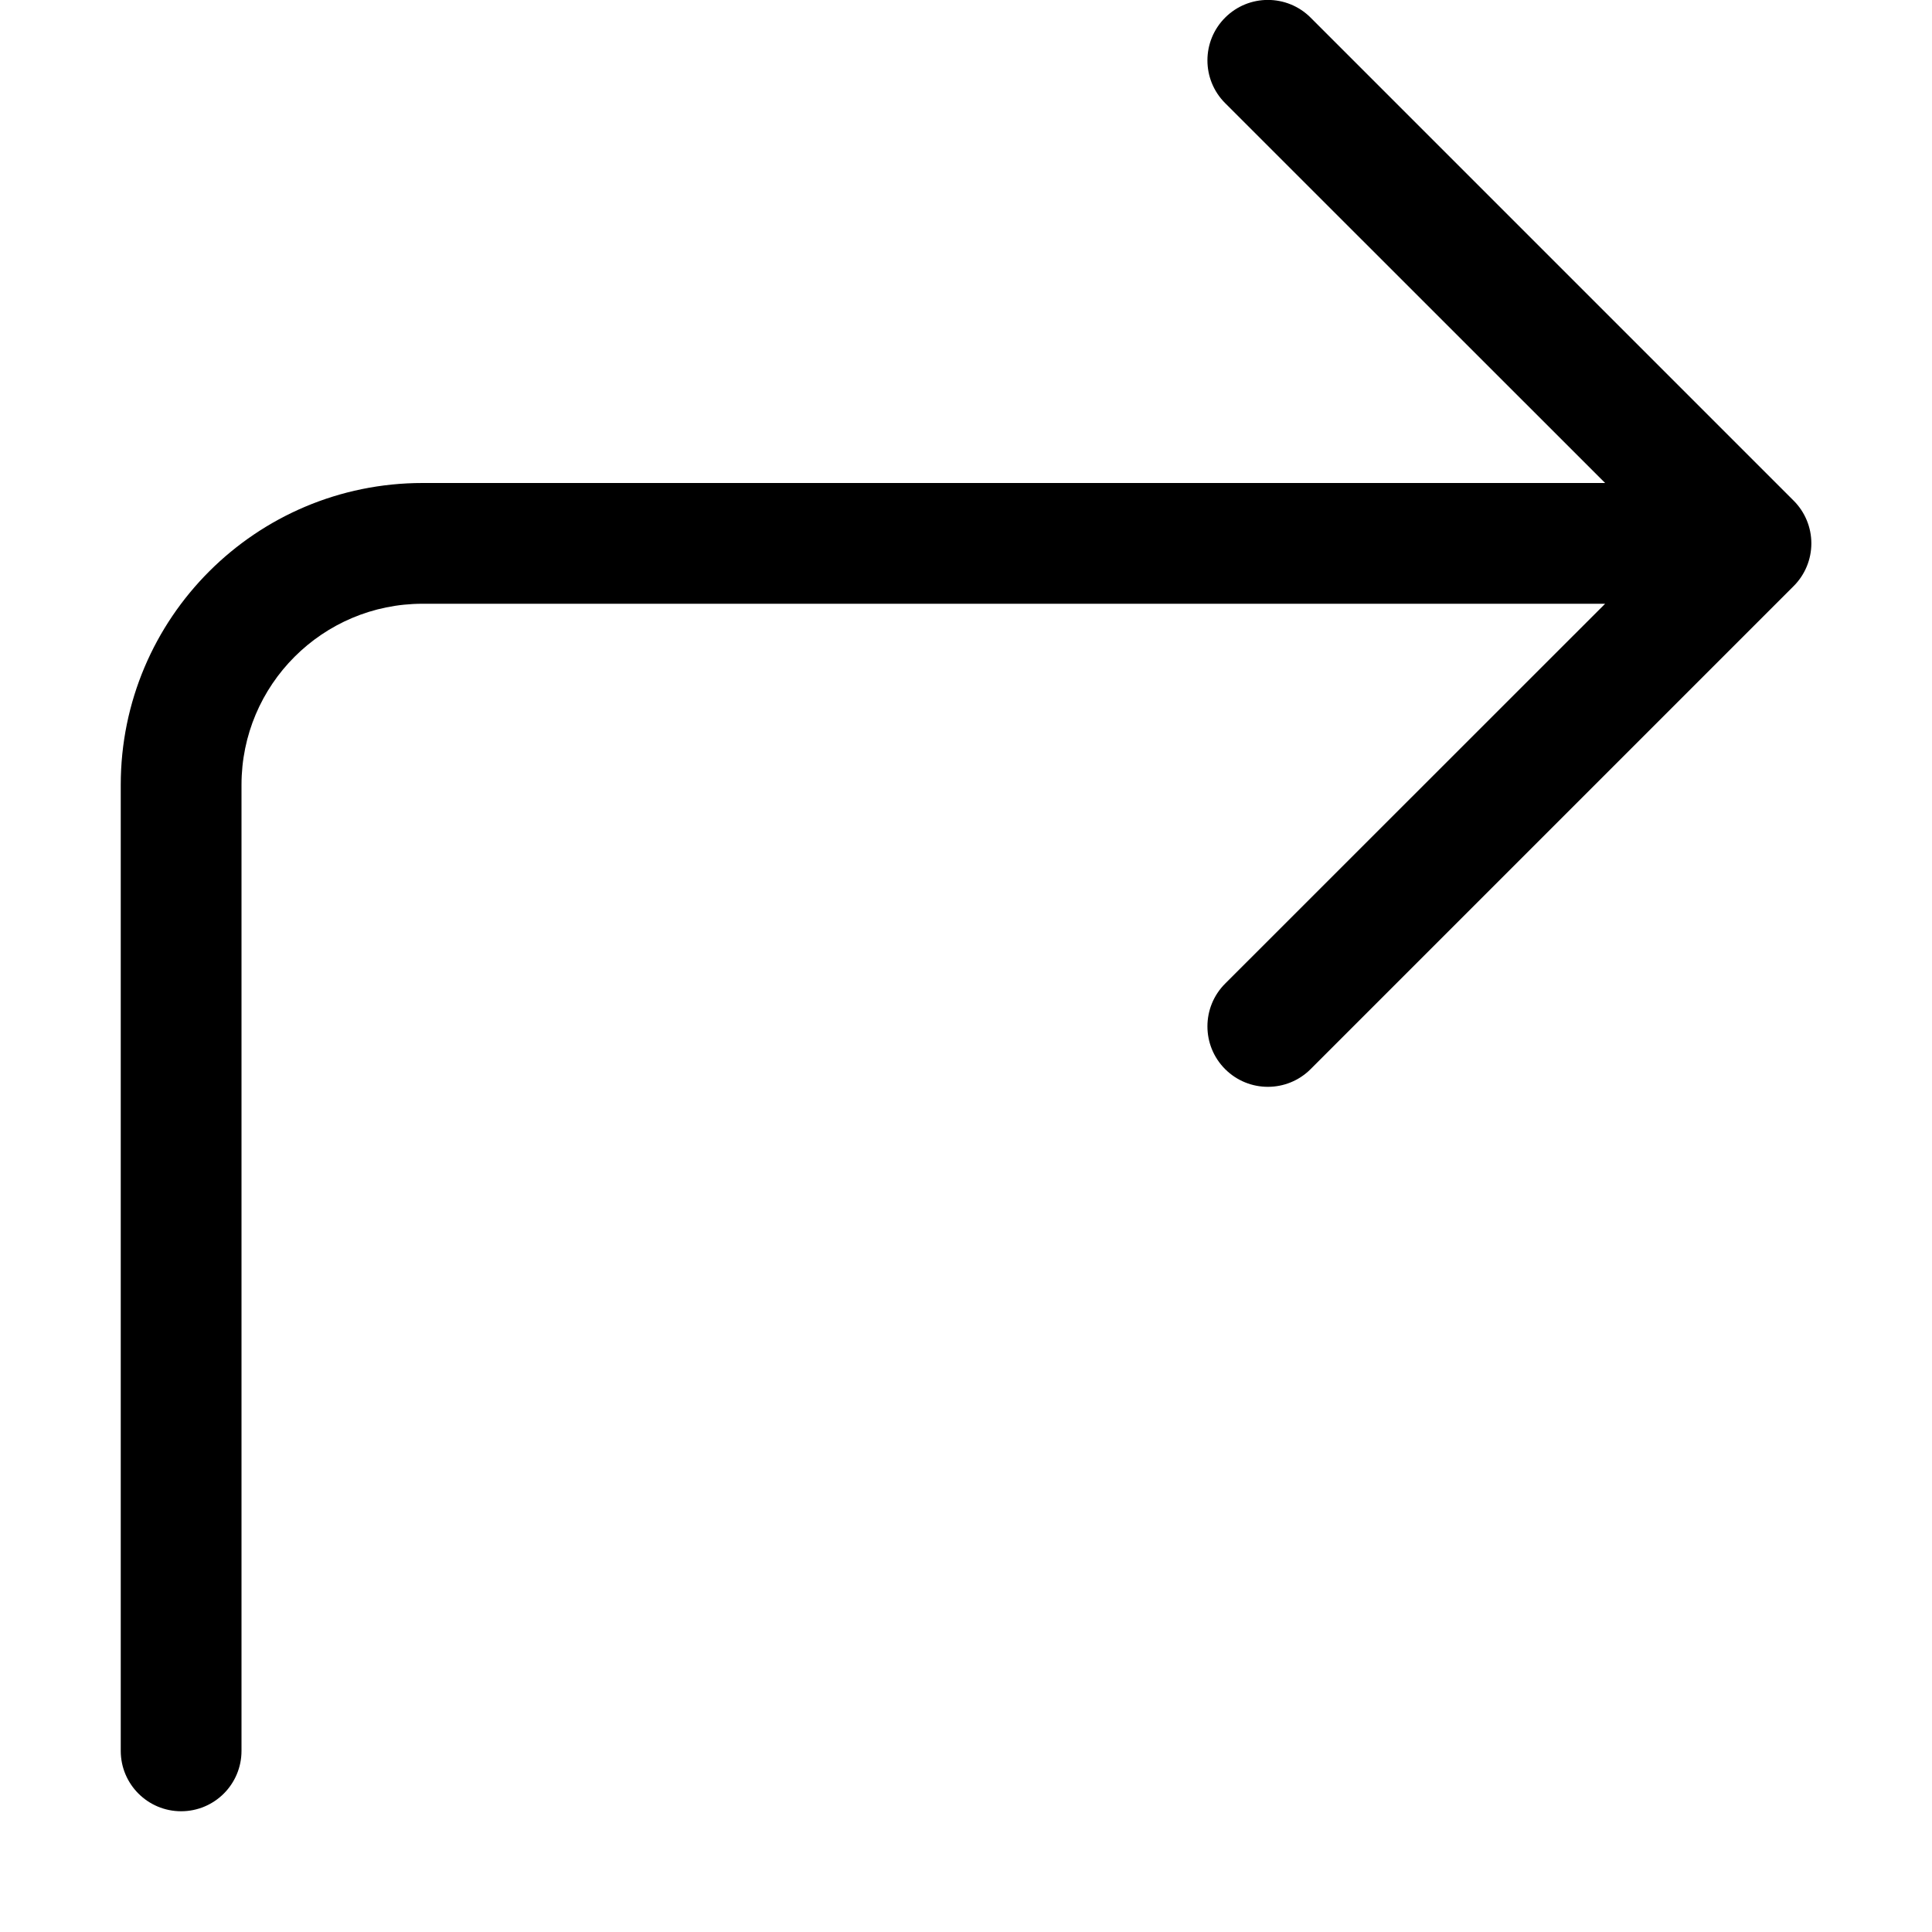
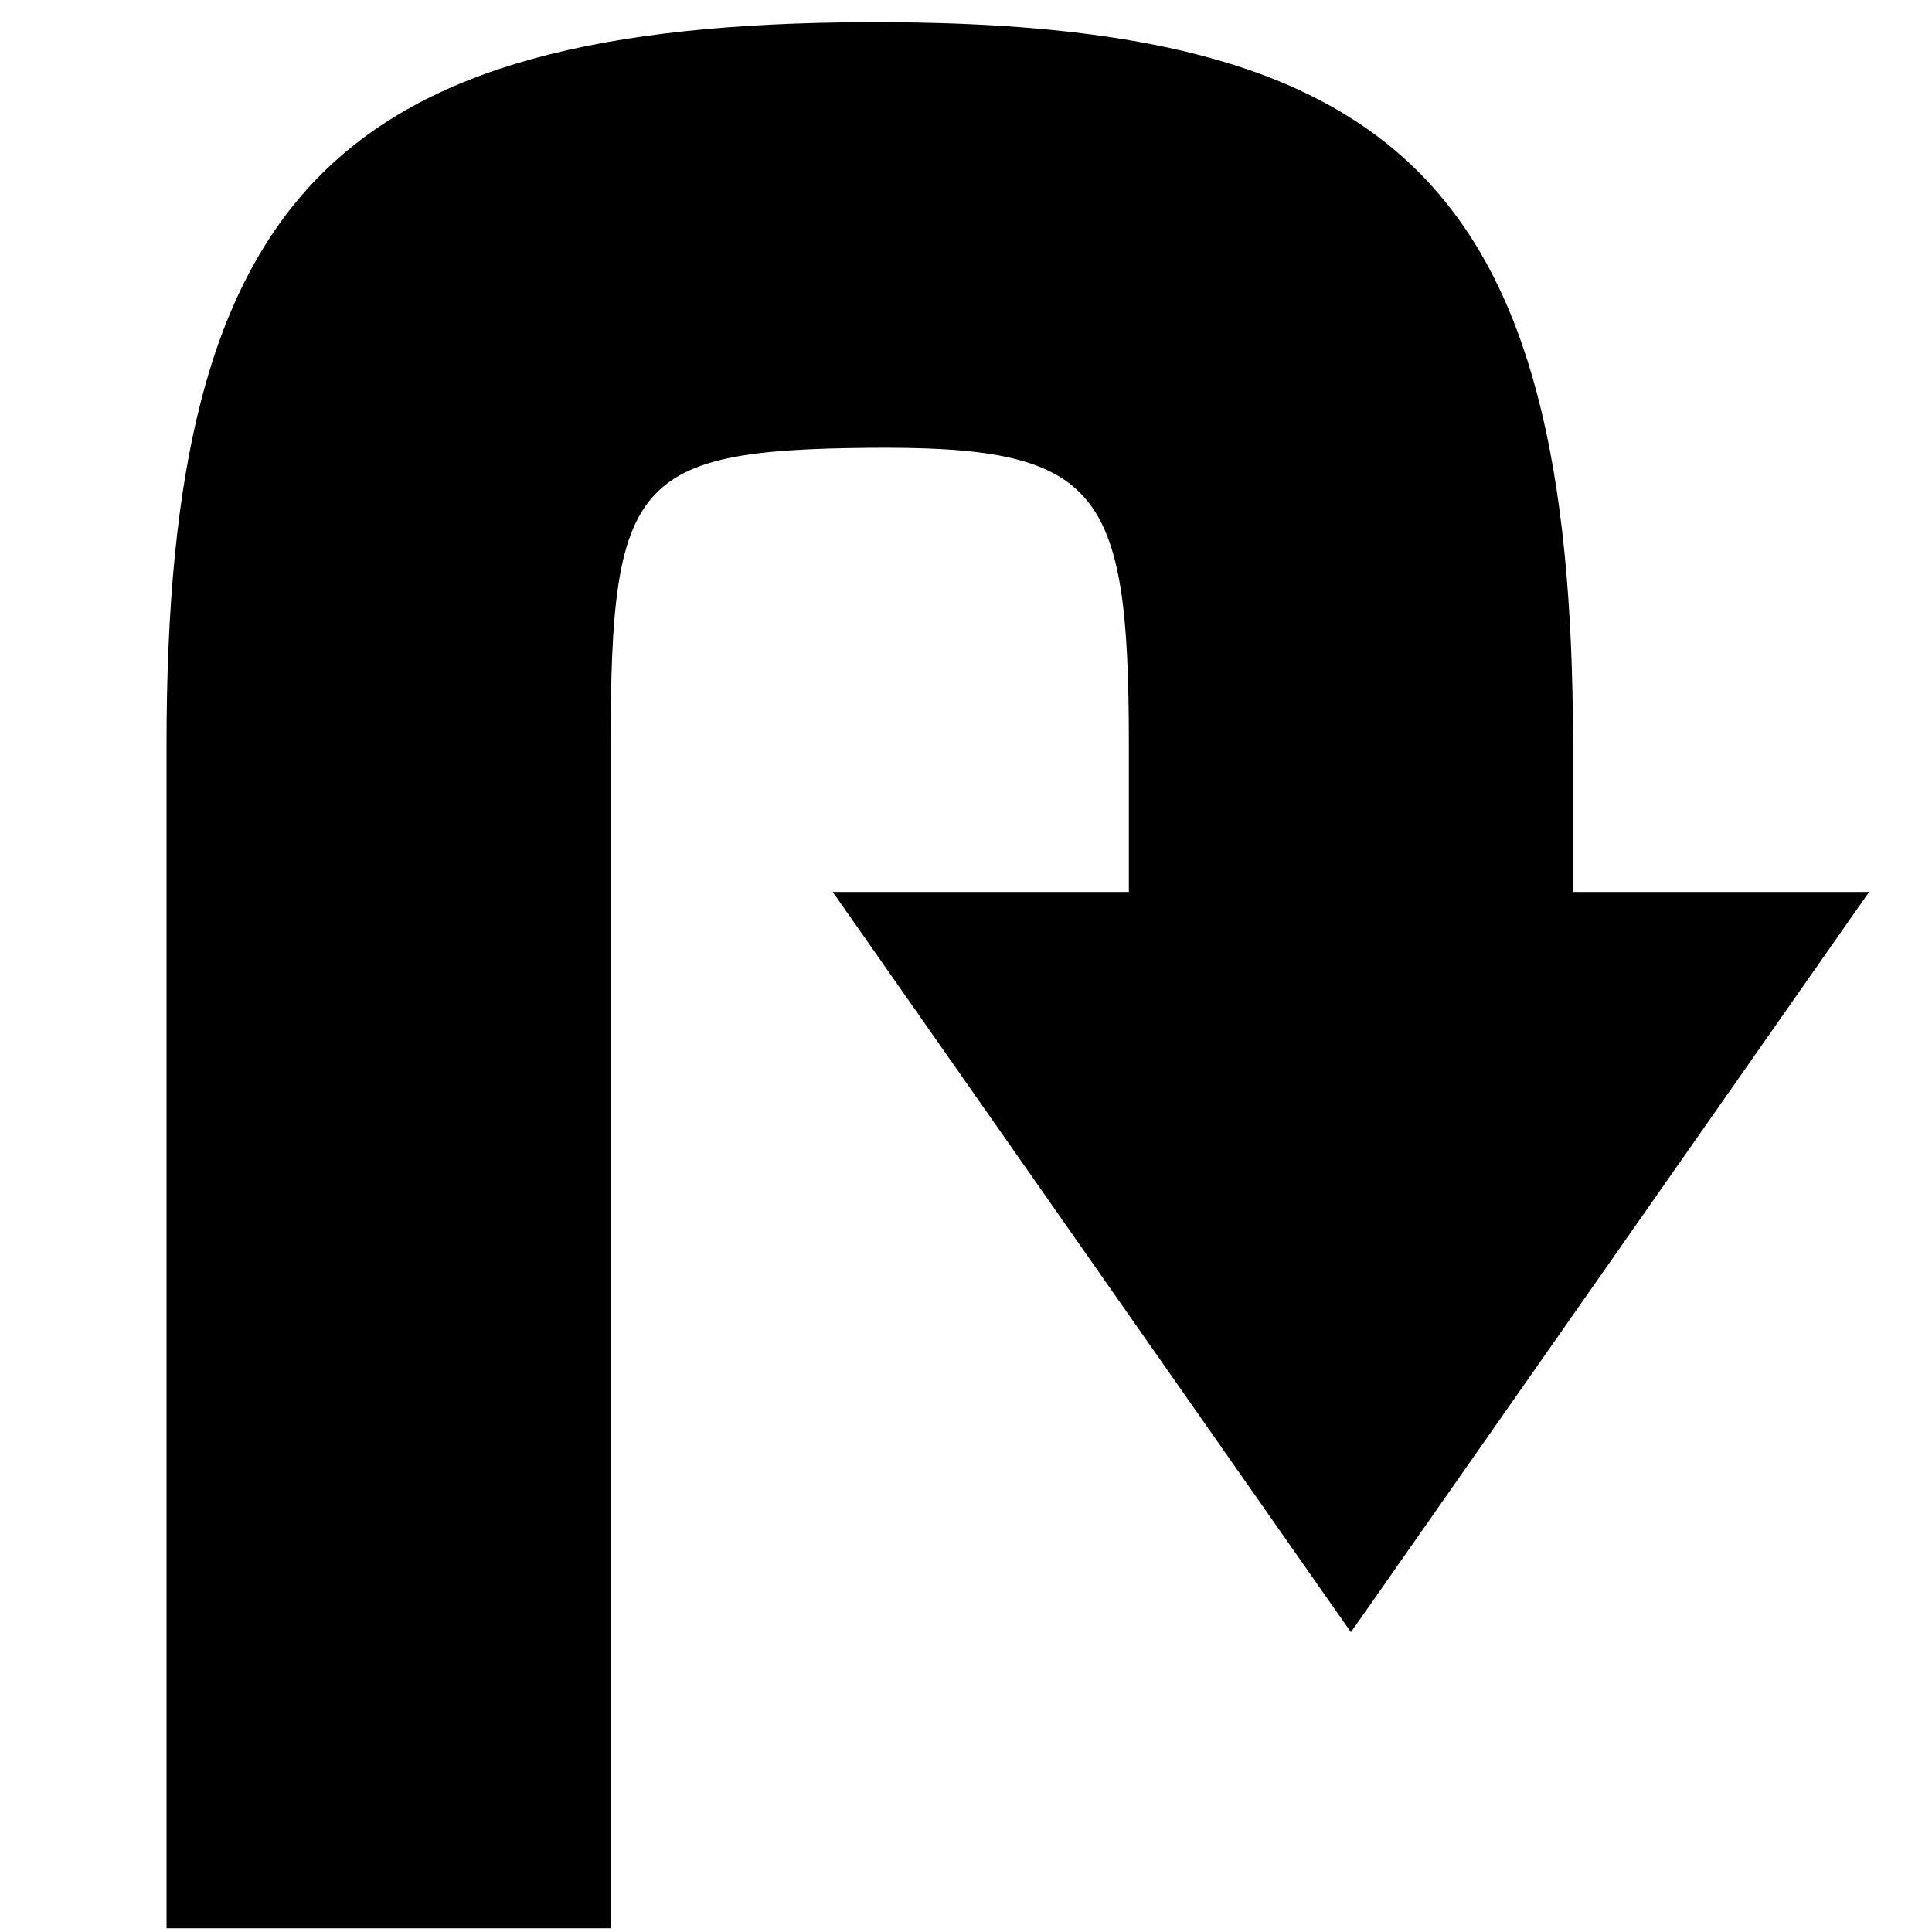
- <svg xmlns="http://www.w3.org/2000/svg" width="16" height="16" fill="currentColor" class="bi bi-arrow-90deg-right" viewBox="0 0 16 16">
-   <path fill-rule="evenodd" d="M14.854 4.854a.5.5 0 0 0 0-.708l-4-4a.5.5 0 0 0-.708.708L13.293 4H3.5A2.5 2.5 0 0 0 1 6.5v8a.5.5 0 0 0 1 0v-8A1.5 1.5 0 0 1 3.5 5h9.793l-3.147 3.146a.5.5 0 0 0 .708.708l4-4z" />
+ <svg xmlns="http://www.w3.org/2000/svg" width="16" height="16" fill="currentColor" viewBox="0 0 261 261">
+   <path d="M112.5 120.5l70 100 70-100h-40v-20c0-75.5-23.57-97.75-95.36-97.5S22.5 26.38 22.5 100.5v160h60v-160c0-35.54 3.21-39.69 34.64-40s35.36 5.19 35.36 40v20h-40z" />
</svg>
